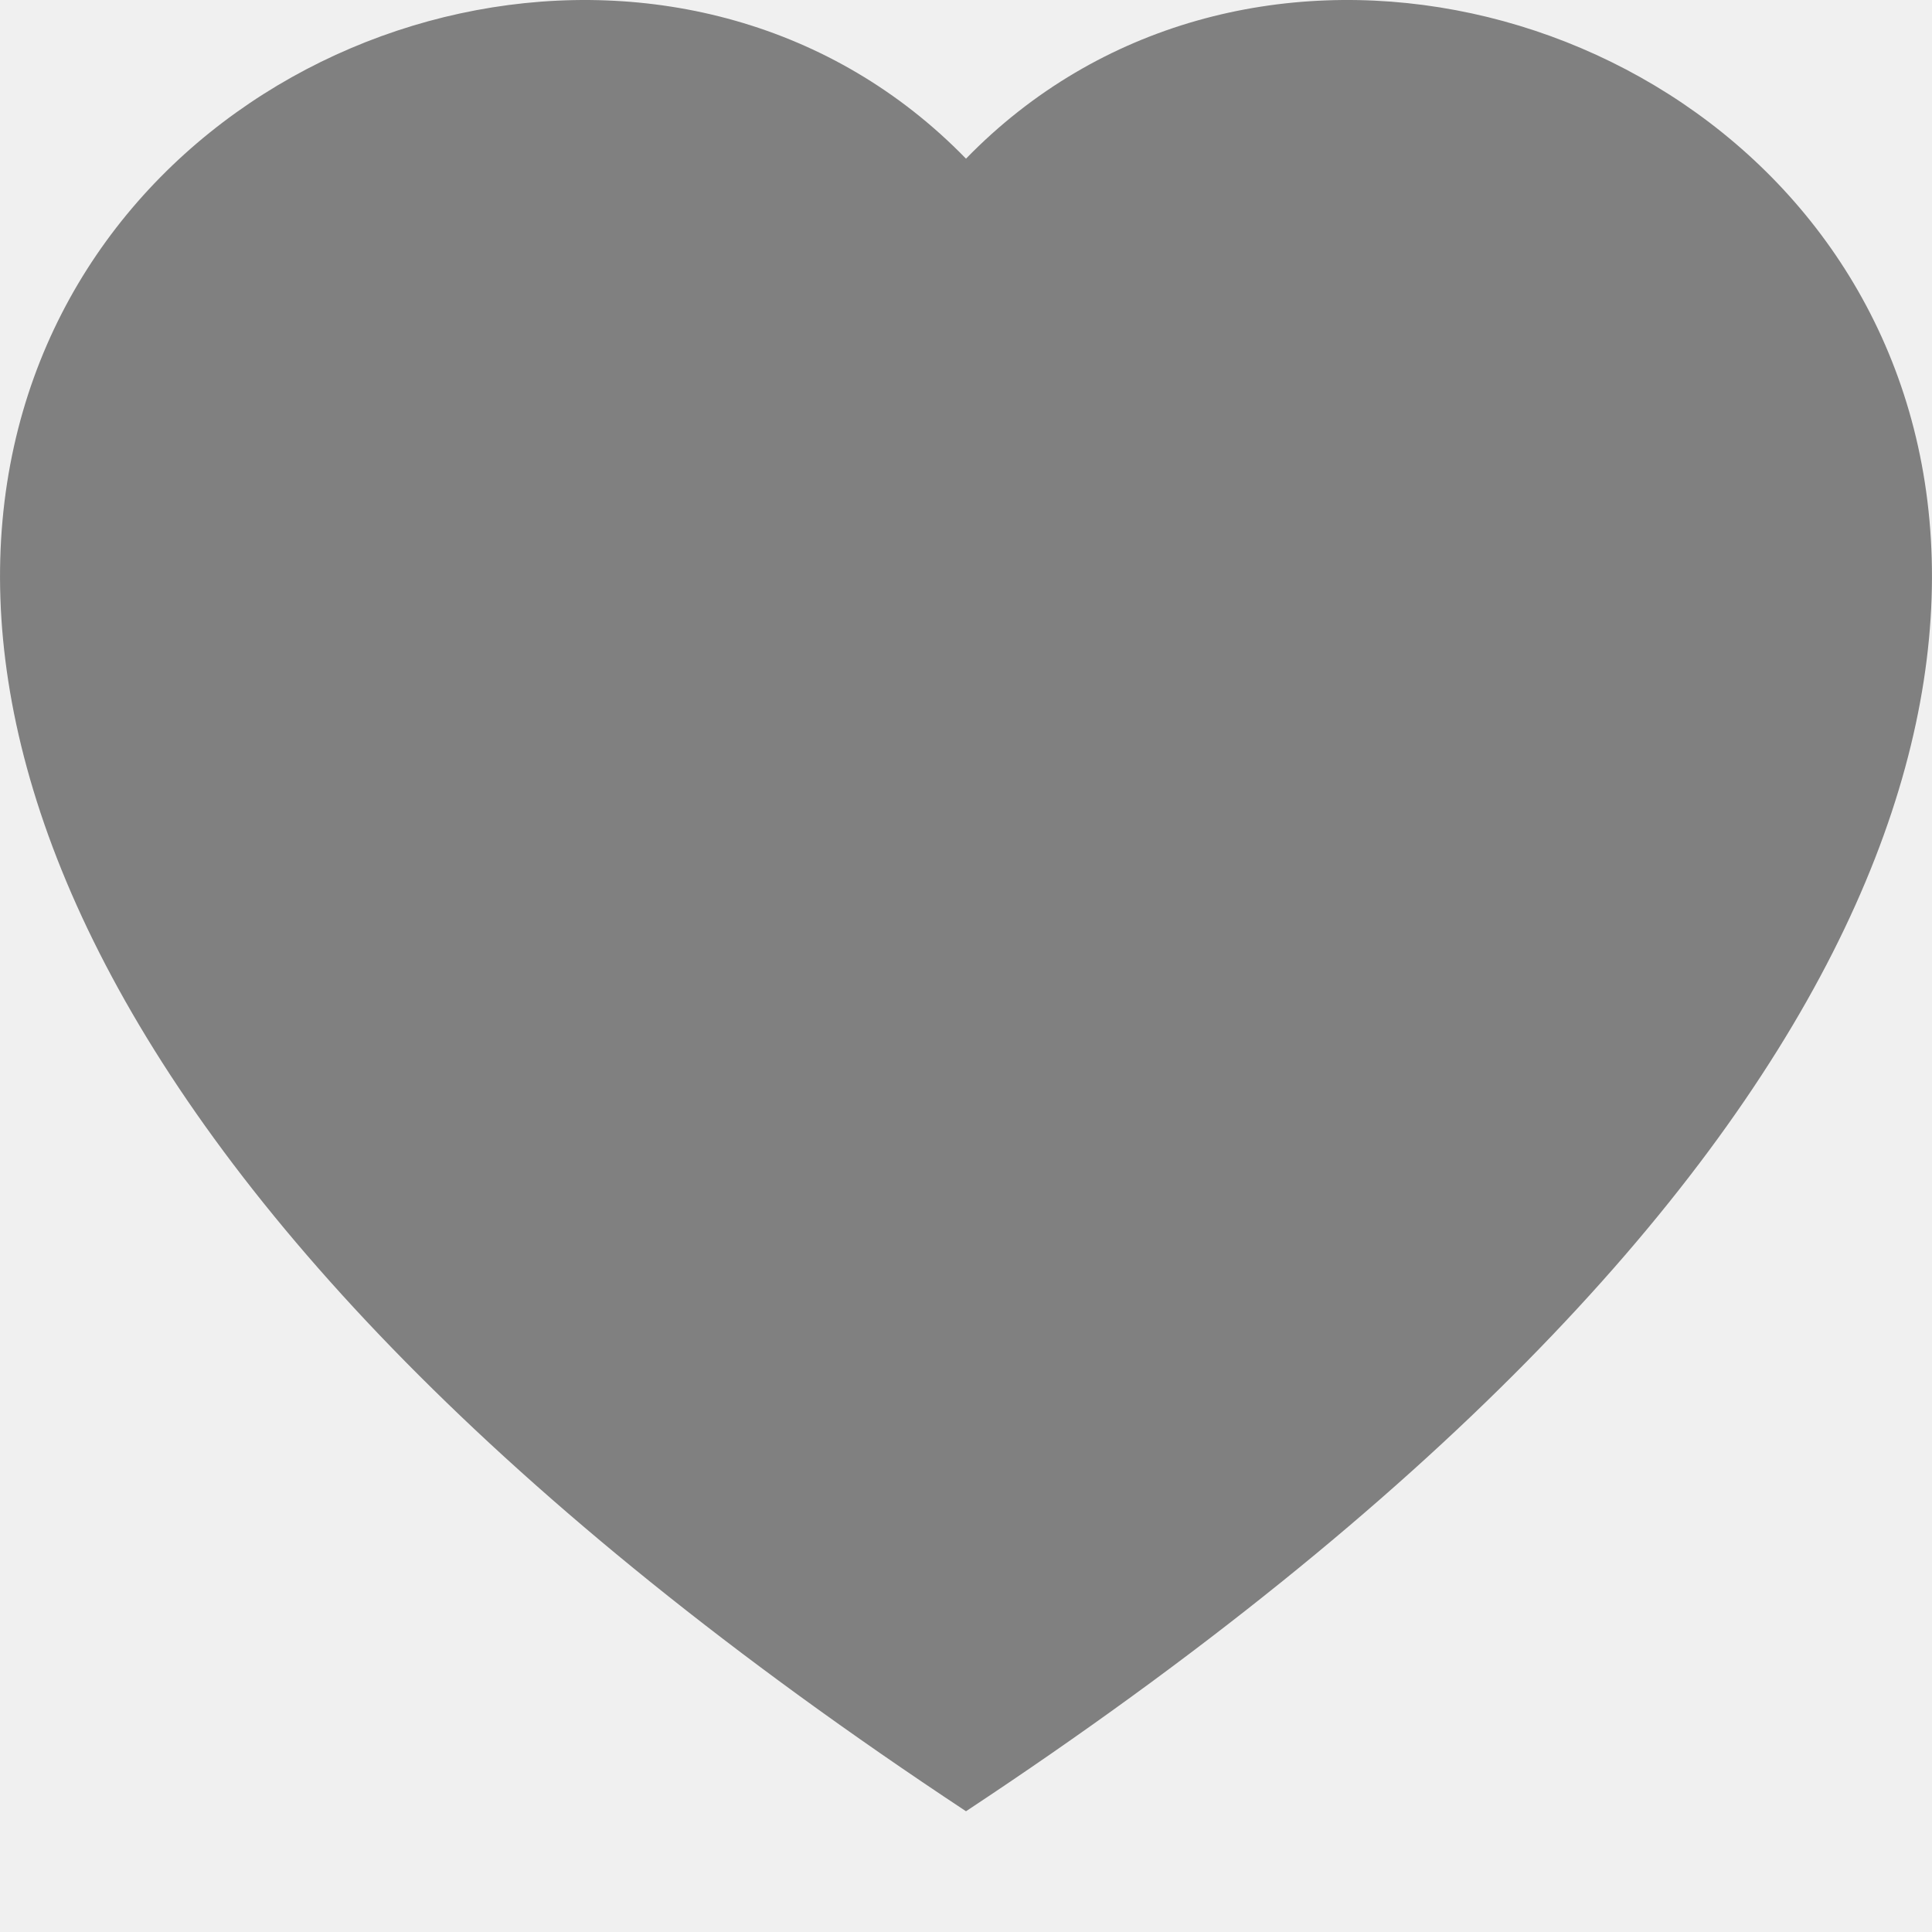
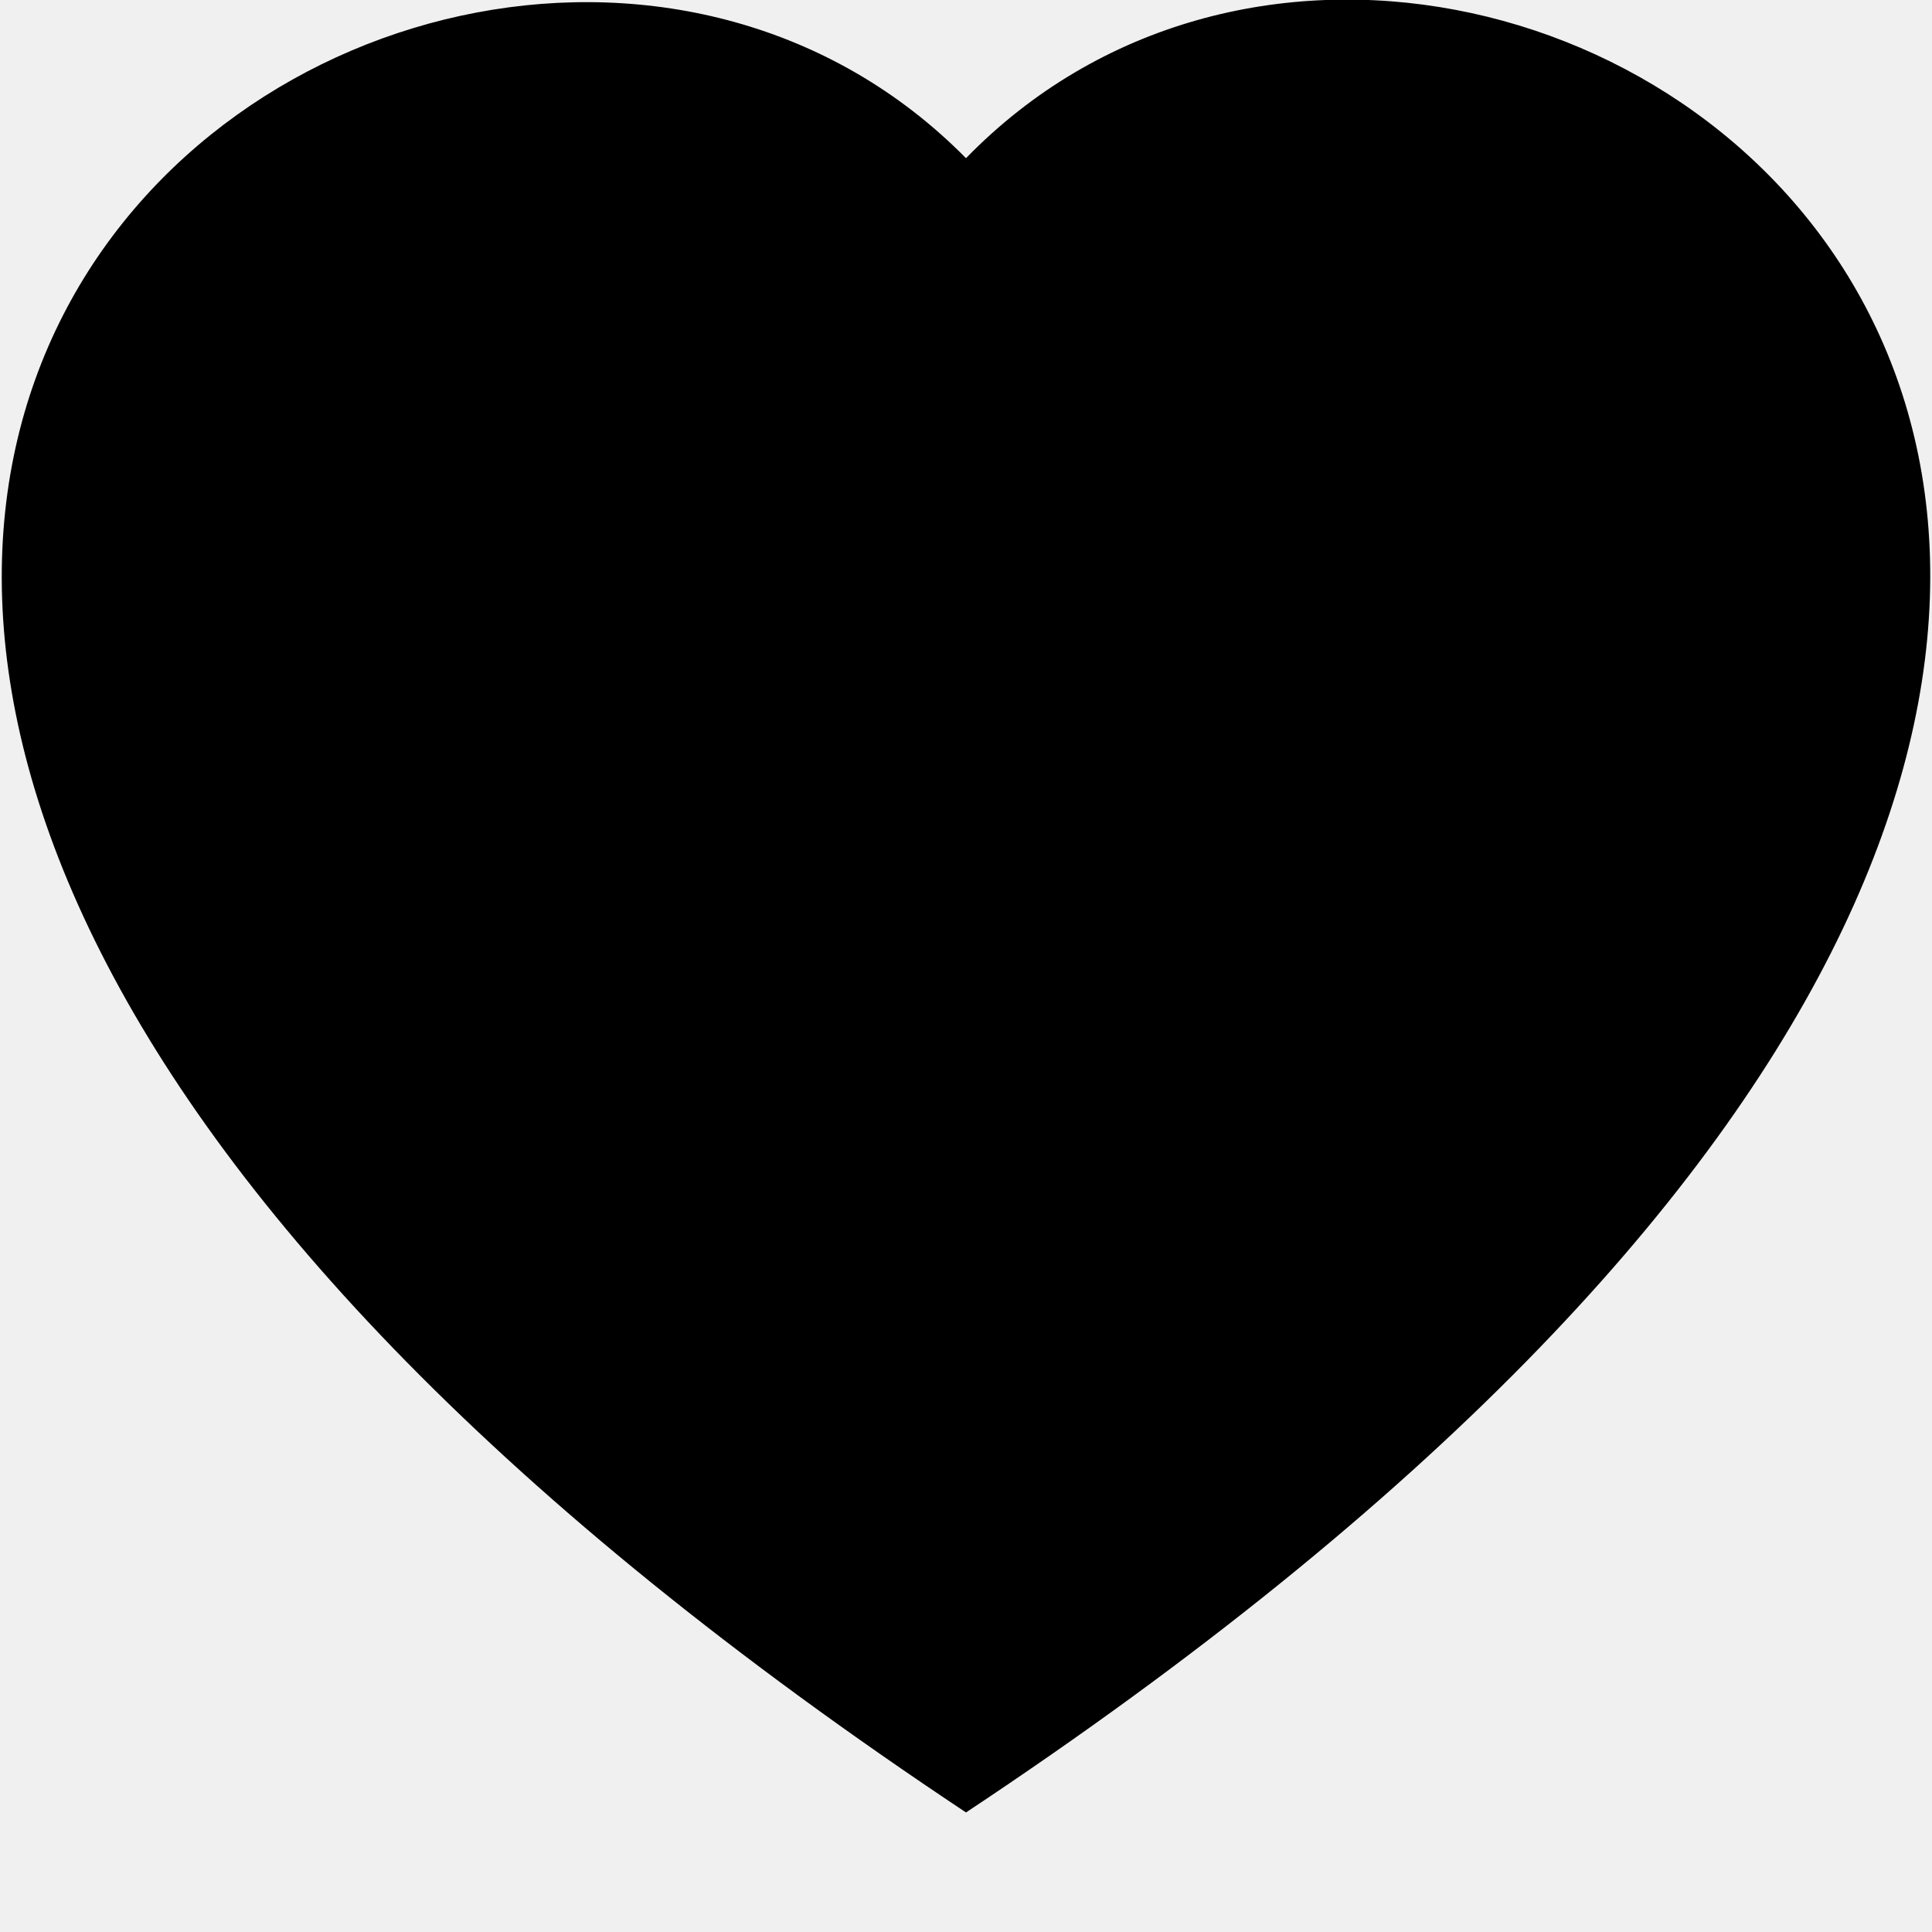
- <svg xmlns="http://www.w3.org/2000/svg" width="16" height="16" fill="currentColor" class="bi bi-heart-fill" viewBox="0 0 16 16" version="1.1" id="svg4">
-   <defs id="defs8" />
-   <path fill-rule="evenodd" d="M8 1.314C12.438-3.248 23.534 4.735 8 15-7.534 4.736 3.562-3.248 8 1.314z" id="path2" style="fill:#808080;fill-opacity:1" />
+ <svg xmlns="http://www.w3.org/2000/svg" class="bi bi-heart-fill" width="16" height="16" fill="currentColor" version="1.1" viewBox="0 0 16 16">
+   <style>
+         path {
+             fill: black;
+         }
+         @media (prefers-color-scheme: dark) {
+             path { fill: white; }
+         }
+     </style>
+   <path d="m8 1.31c4.44-4.56 15.5 3.42 0 13.7-15.5-10.3-4.44-18.2 0-13.7z" fill="#808080" fill-rule="evenodd" />
</svg>
